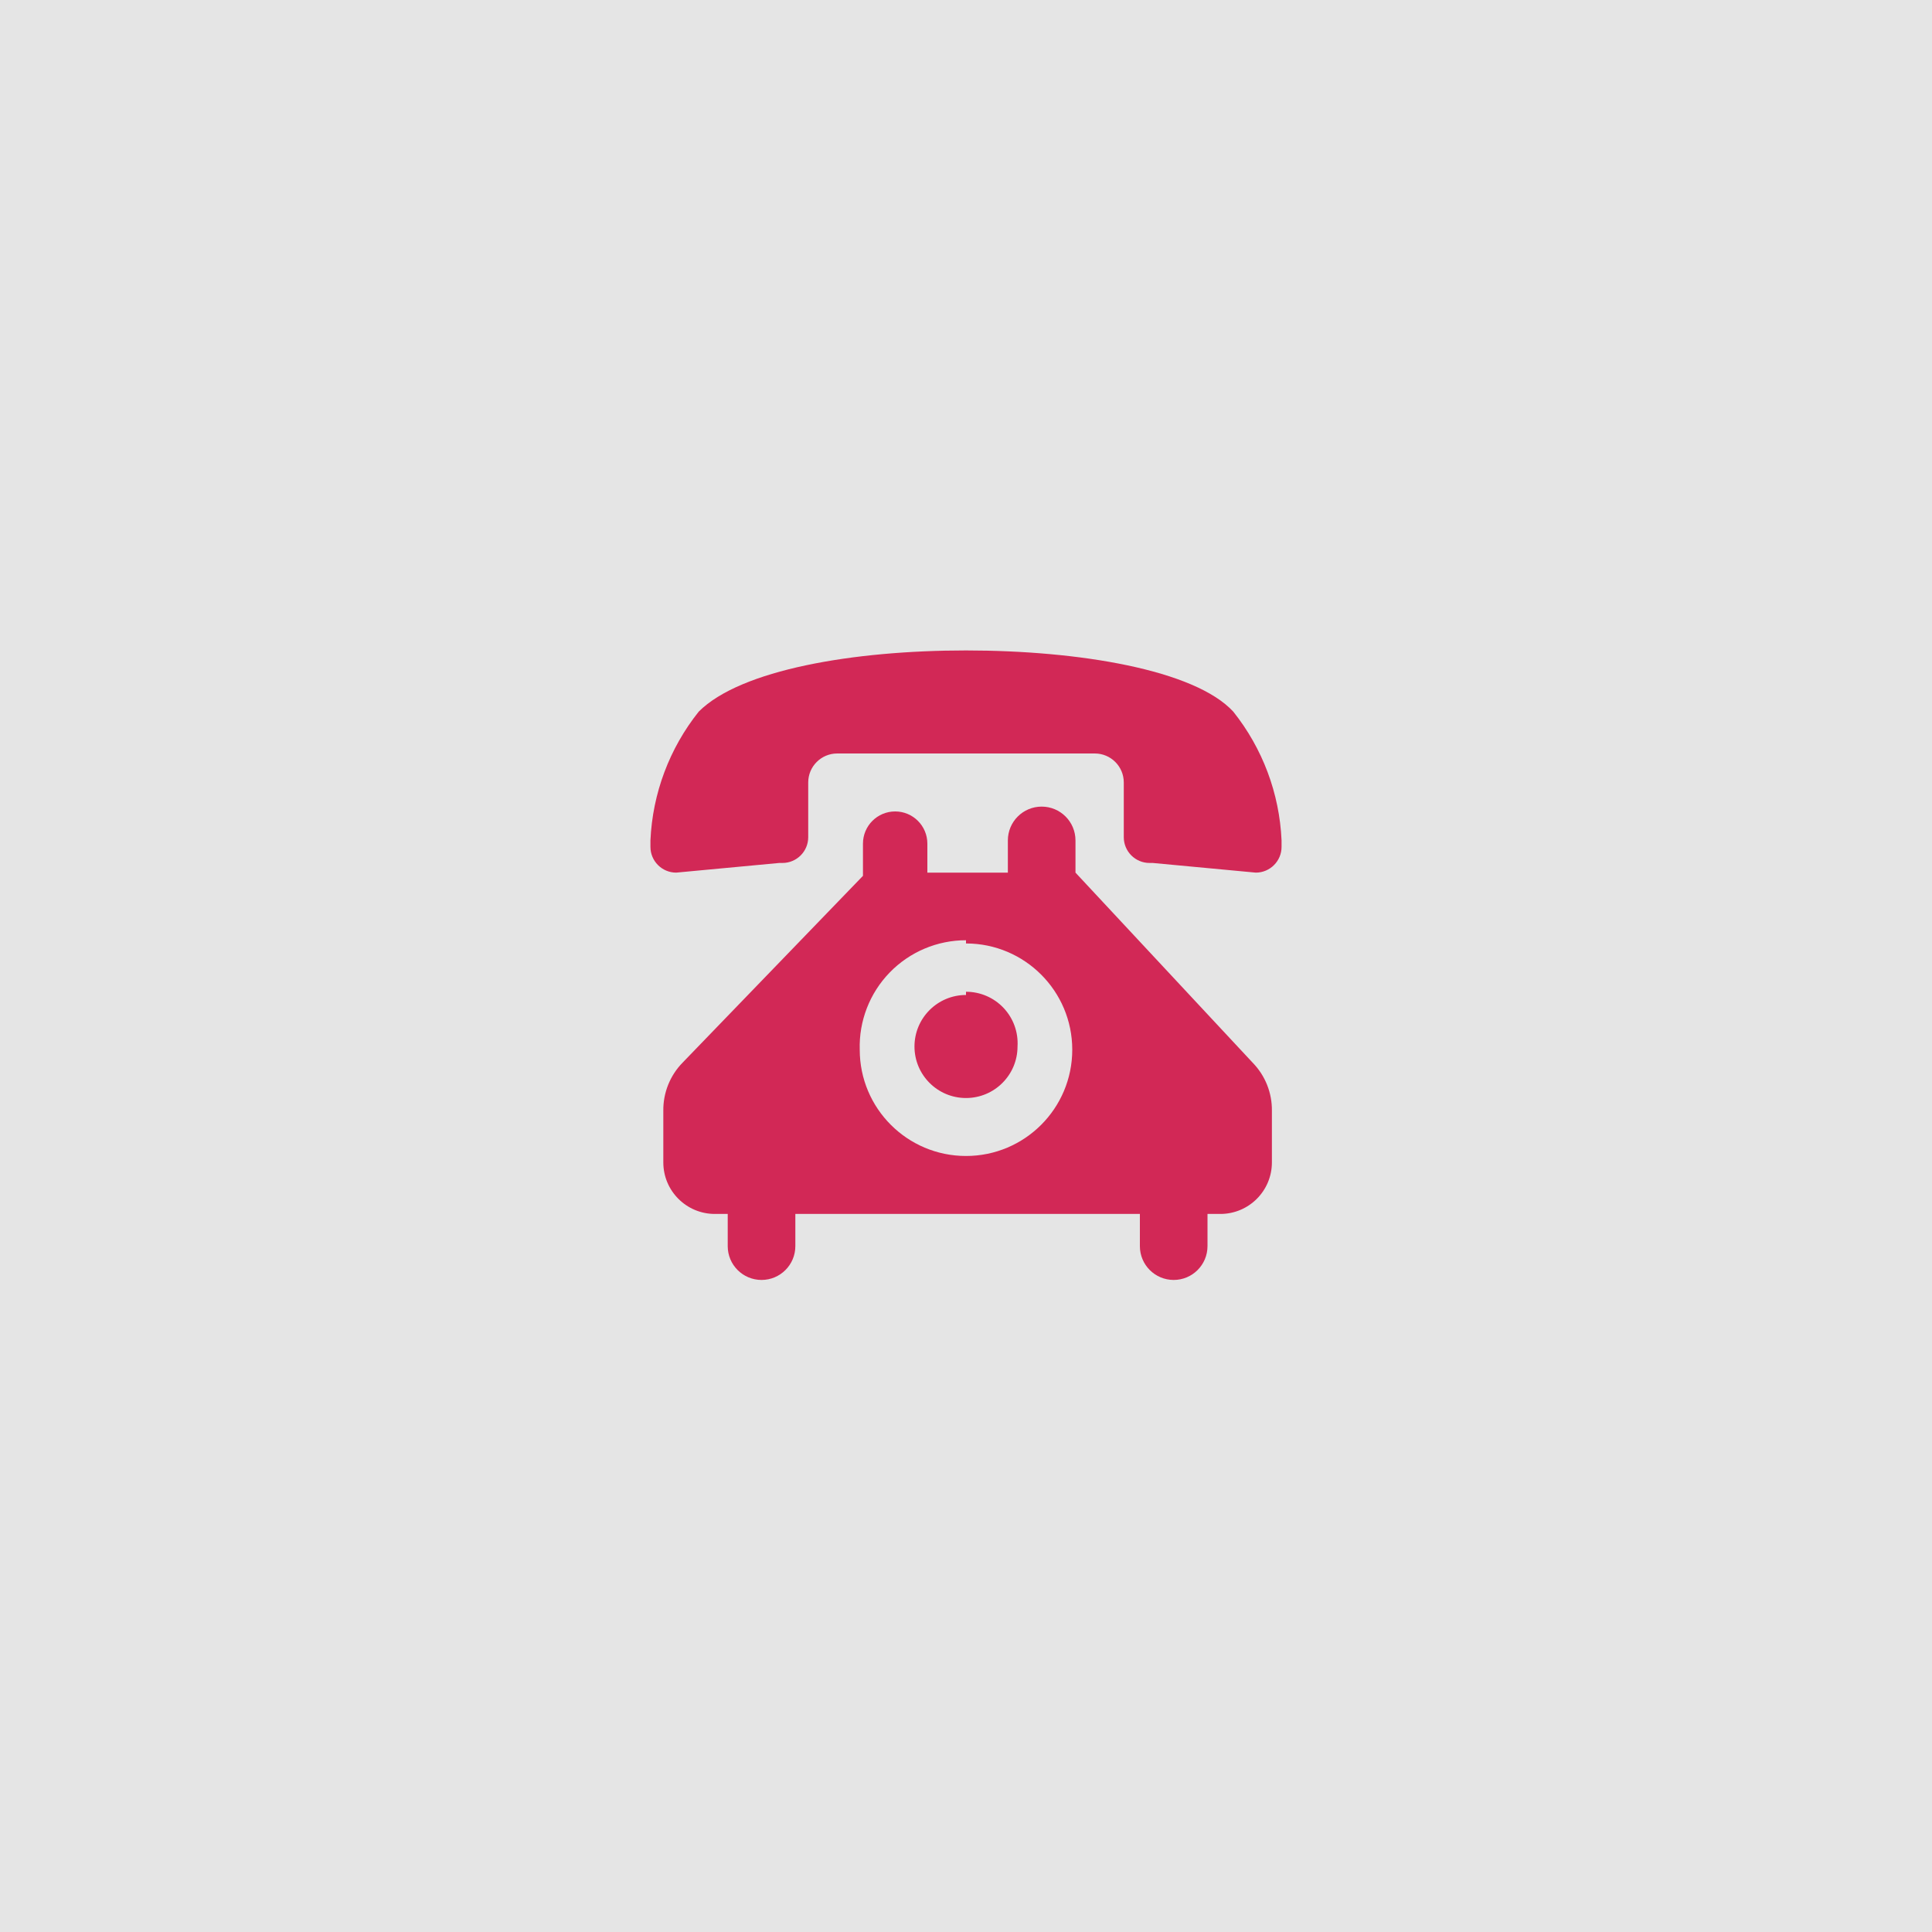
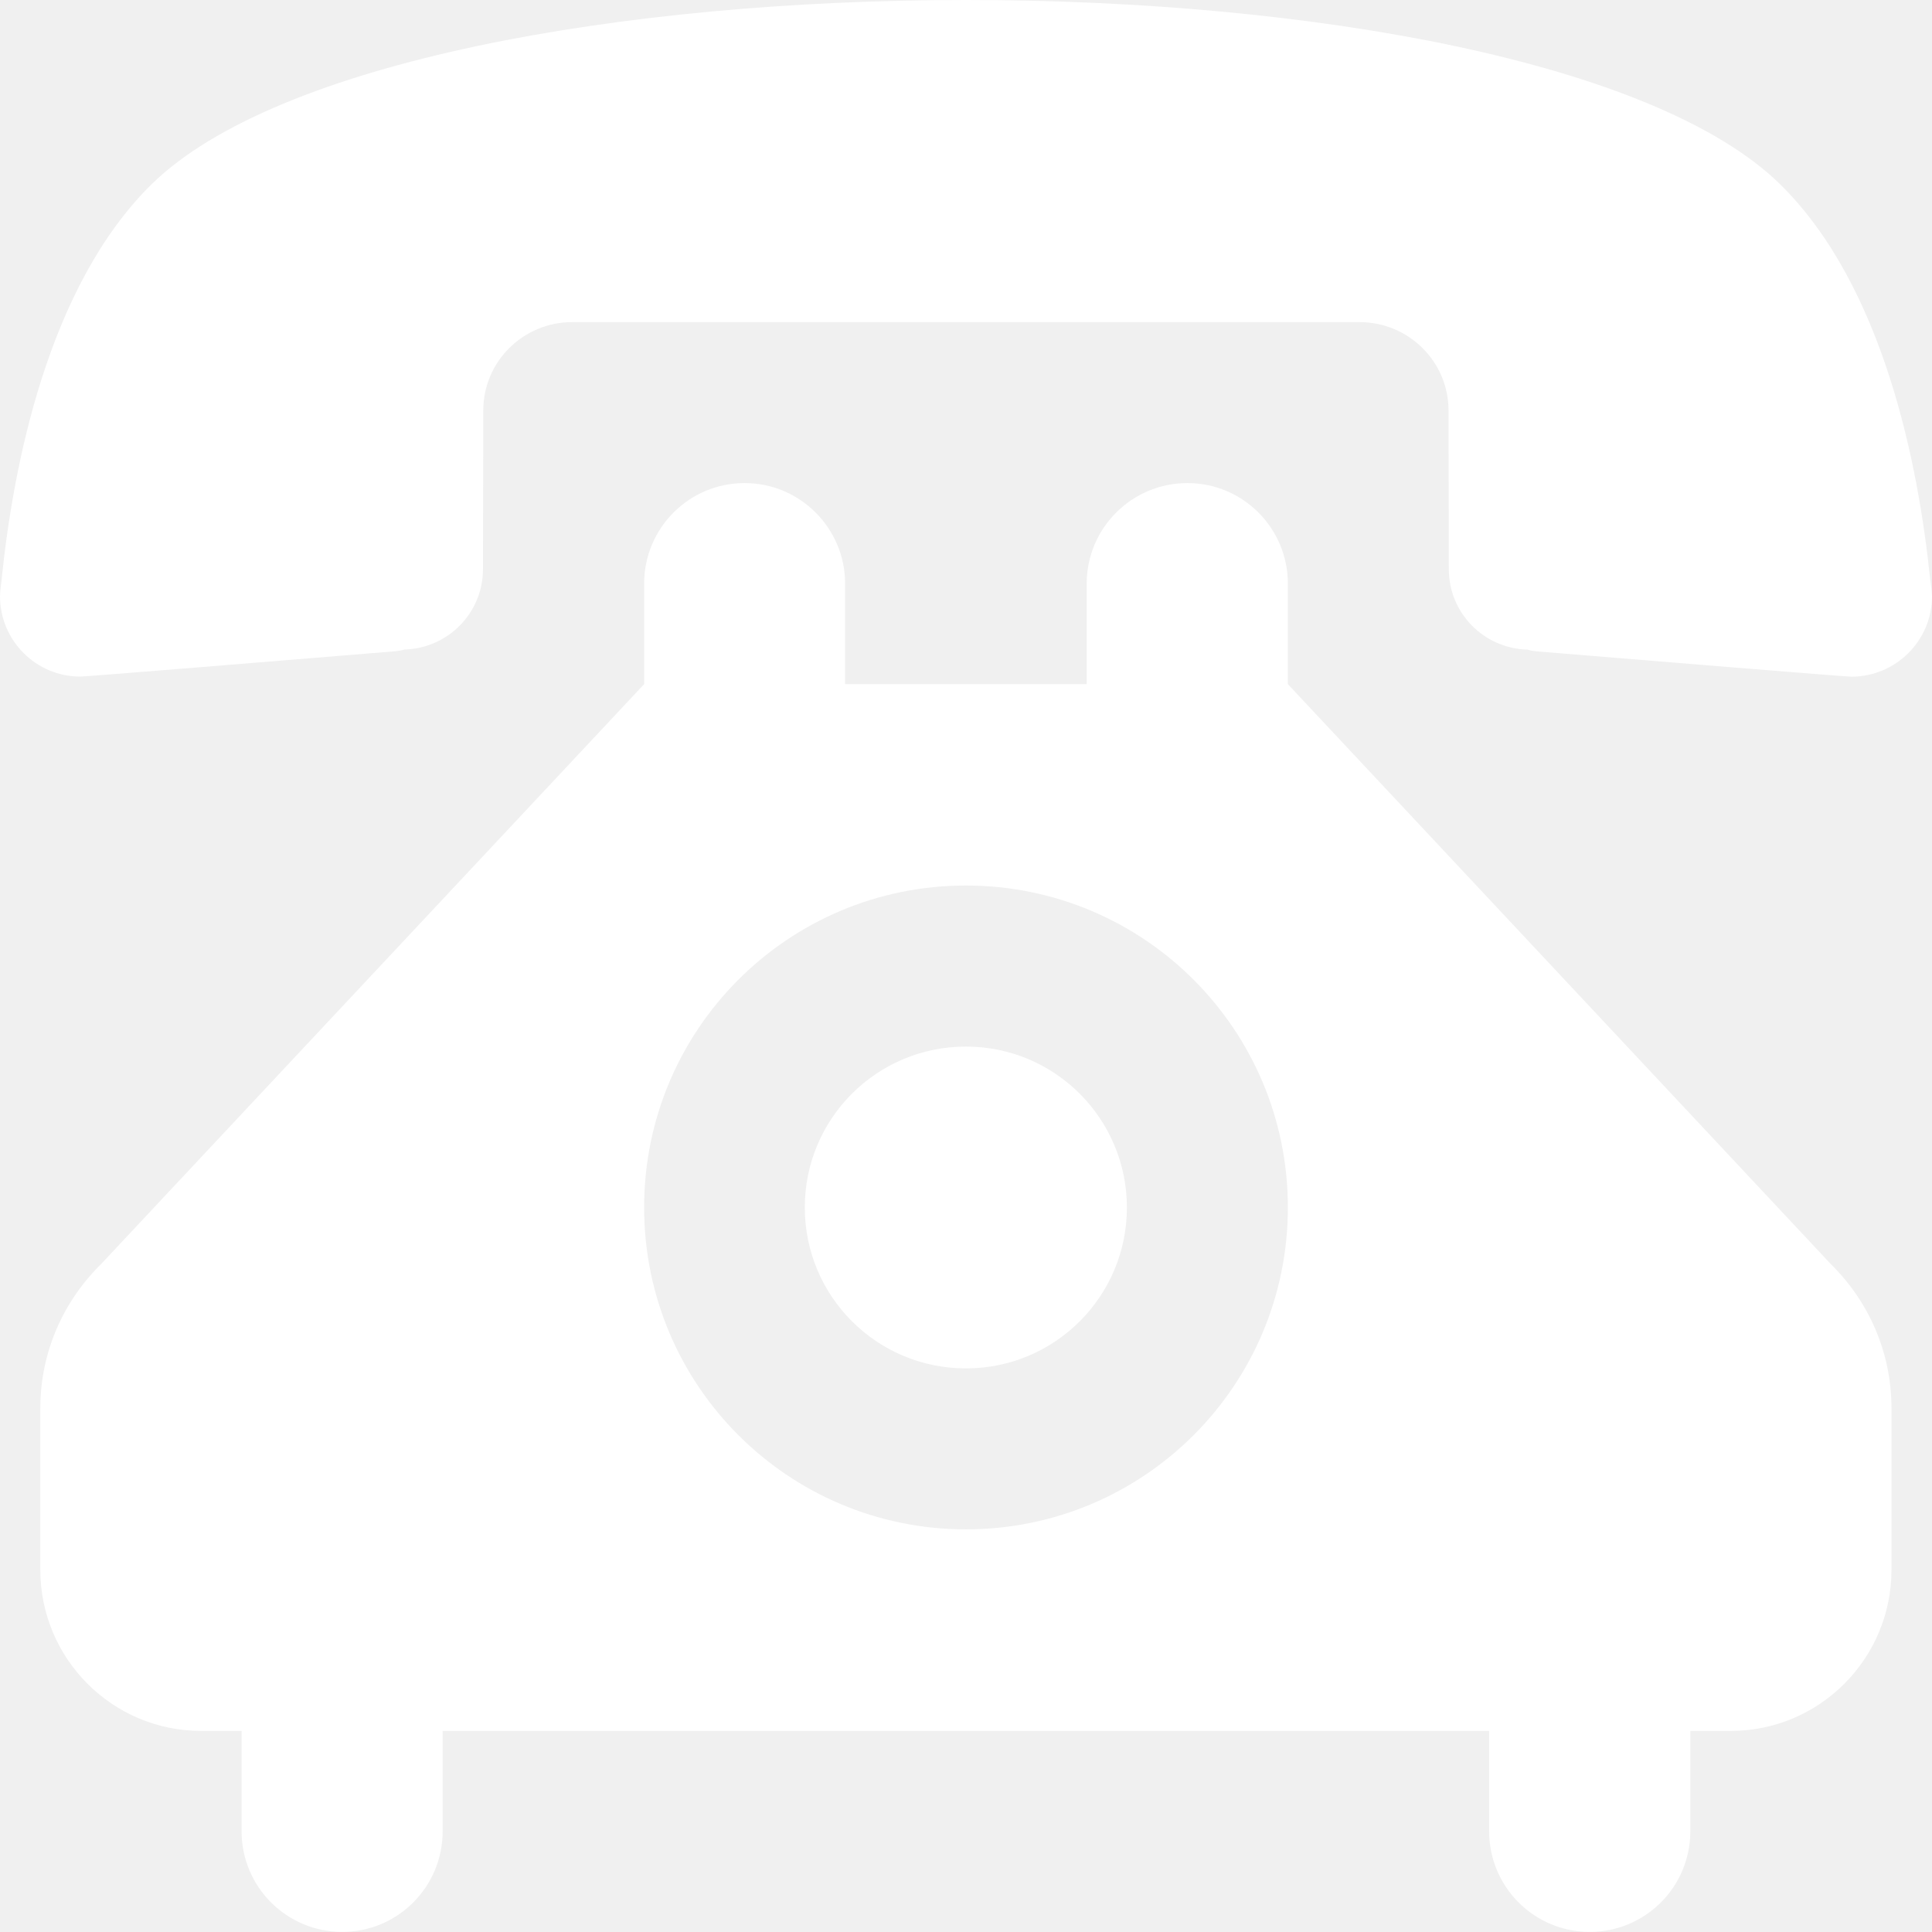
- <svg xmlns="http://www.w3.org/2000/svg" viewBox="0 0 60 60">
-   <rect width="60" height="60" style="fill:#e5e5e5" />
-   <path d="M30.1,20.2c-3.5,0-7,.6-8.3,1.9a6.9,6.9,0,0,0-1.5,4v0.2a0.8,0.8,0,0,0,.8.8l3.2-.3h0.1a0.8,0.8,0,0,0,.8-0.8V24.3a0.9,0.9,0,0,1,.9-0.9h8a0.9,0.9,0,0,1,.9.9V26a0.8,0.8,0,0,0,.8.8h0.1l3.2,0.3a0.8,0.8,0,0,0,.8-0.8V26.1a6.9,6.9,0,0,0-1.5-4C37.2,20.8,33.6,20.2,30.1,20.2Zm0,10.7a1.6,1.6,0,1,0,1.6,1.6A1.6,1.6,0,0,0,30.1,30.8Zm-1.2-3.7v-1a1,1,0,1,0-2,0v1L21.3,33a2.1,2.1,0,0,0-.6,1.5v1.6a1.6,1.6,0,0,0,1.6,1.6h0.4v1a1,1,0,1,0,2.1,0v-1H35.5v1a1,1,0,0,0,2.1,0v-1h0.4a1.6,1.6,0,0,0,1.6-1.6V34.5a2.1,2.1,0,0,0-.6-1.5l-5.5-5.9v-1a1,1,0,1,0-2.1,0v1H28.9Zm1.2,2.1a3.3,3.3,0,1,1-3.3,3.3A3.3,3.3,0,0,1,30.1,29.2Z" transform="translate(-0.1)" style="fill:#d22856" />
+ <svg xmlns="http://www.w3.org/2000/svg" version="1.1" id="Layer_1" x="0px" y="0px" width="19.697px" height="19.696px" viewBox="0 0 19.697 19.696" enable-background="new 0 0 19.697 19.696" xml:space="preserve">
+   <path fill="#FFFFFF" d="M9.848,0C6.34,0,2.823,0.628,1.546,1.878c-1.058,1.04-1.412,2.874-1.53,4.035c0,0-0.016,0.115-0.016,0.165 c0,0.454,0.369,0.82,0.819,0.82c0.054,0,2.028-0.161,3.218-0.259c0.029-0.004,0.058-0.008,0.086-0.017 C4.566,6.61,4.924,6.25,4.924,5.803l0.003-1.617c0-0.5,0.407-0.902,0.907-0.902h8.027c0.499,0,0.907,0.402,0.907,0.902l0.003,1.617 c0,0.447,0.356,0.808,0.802,0.82c0.027,0.009,0.056,0.013,0.085,0.017c1.19,0.098,3.164,0.259,3.217,0.259 c0.451,0,0.822-0.366,0.822-0.82c0-0.05-0.018-0.165-0.018-0.165c-0.118-1.161-0.472-2.995-1.53-4.035 C16.873,0.628,13.356,0,9.848,0z M9.848,10.67c-0.908,0-1.643,0.733-1.643,1.64c0,0.907,0.734,1.641,1.643,1.641 c0.906,0,1.641-0.733,1.641-1.641C11.488,11.404,10.754,10.67,9.848,10.67z M8.616,6.975V5.951c0-0.567-0.46-1.026-1.025-1.026 c-0.566,0-1.024,0.459-1.024,1.026v1.024l-5.537,5.913c-0.382,0.376-0.619,0.894-0.619,1.47v1.646c0,0.907,0.734,1.643,1.641,1.643 h0.411v1.023c0,0.568,0.46,1.026,1.026,1.026c0.565,0,1.024-0.458,1.024-1.026v-1.023h10.669v1.023c0,0.568,0.46,1.026,1.025,1.026 c0.567,0,1.026-0.458,1.026-1.026v-1.023h0.411c0.905,0,1.64-0.735,1.64-1.643v-1.646c0-0.576-0.236-1.094-0.618-1.47L13.13,6.975 V5.951c0-0.567-0.459-1.026-1.024-1.026c-0.567,0-1.027,0.459-1.027,1.026v1.024H8.616z M9.848,9.028 c1.814,0,3.282,1.468,3.282,3.282s-1.468,3.282-3.282,3.282c-1.813,0-3.281-1.468-3.281-3.282S8.034,9.028,9.848,9.028z" />
</svg>
